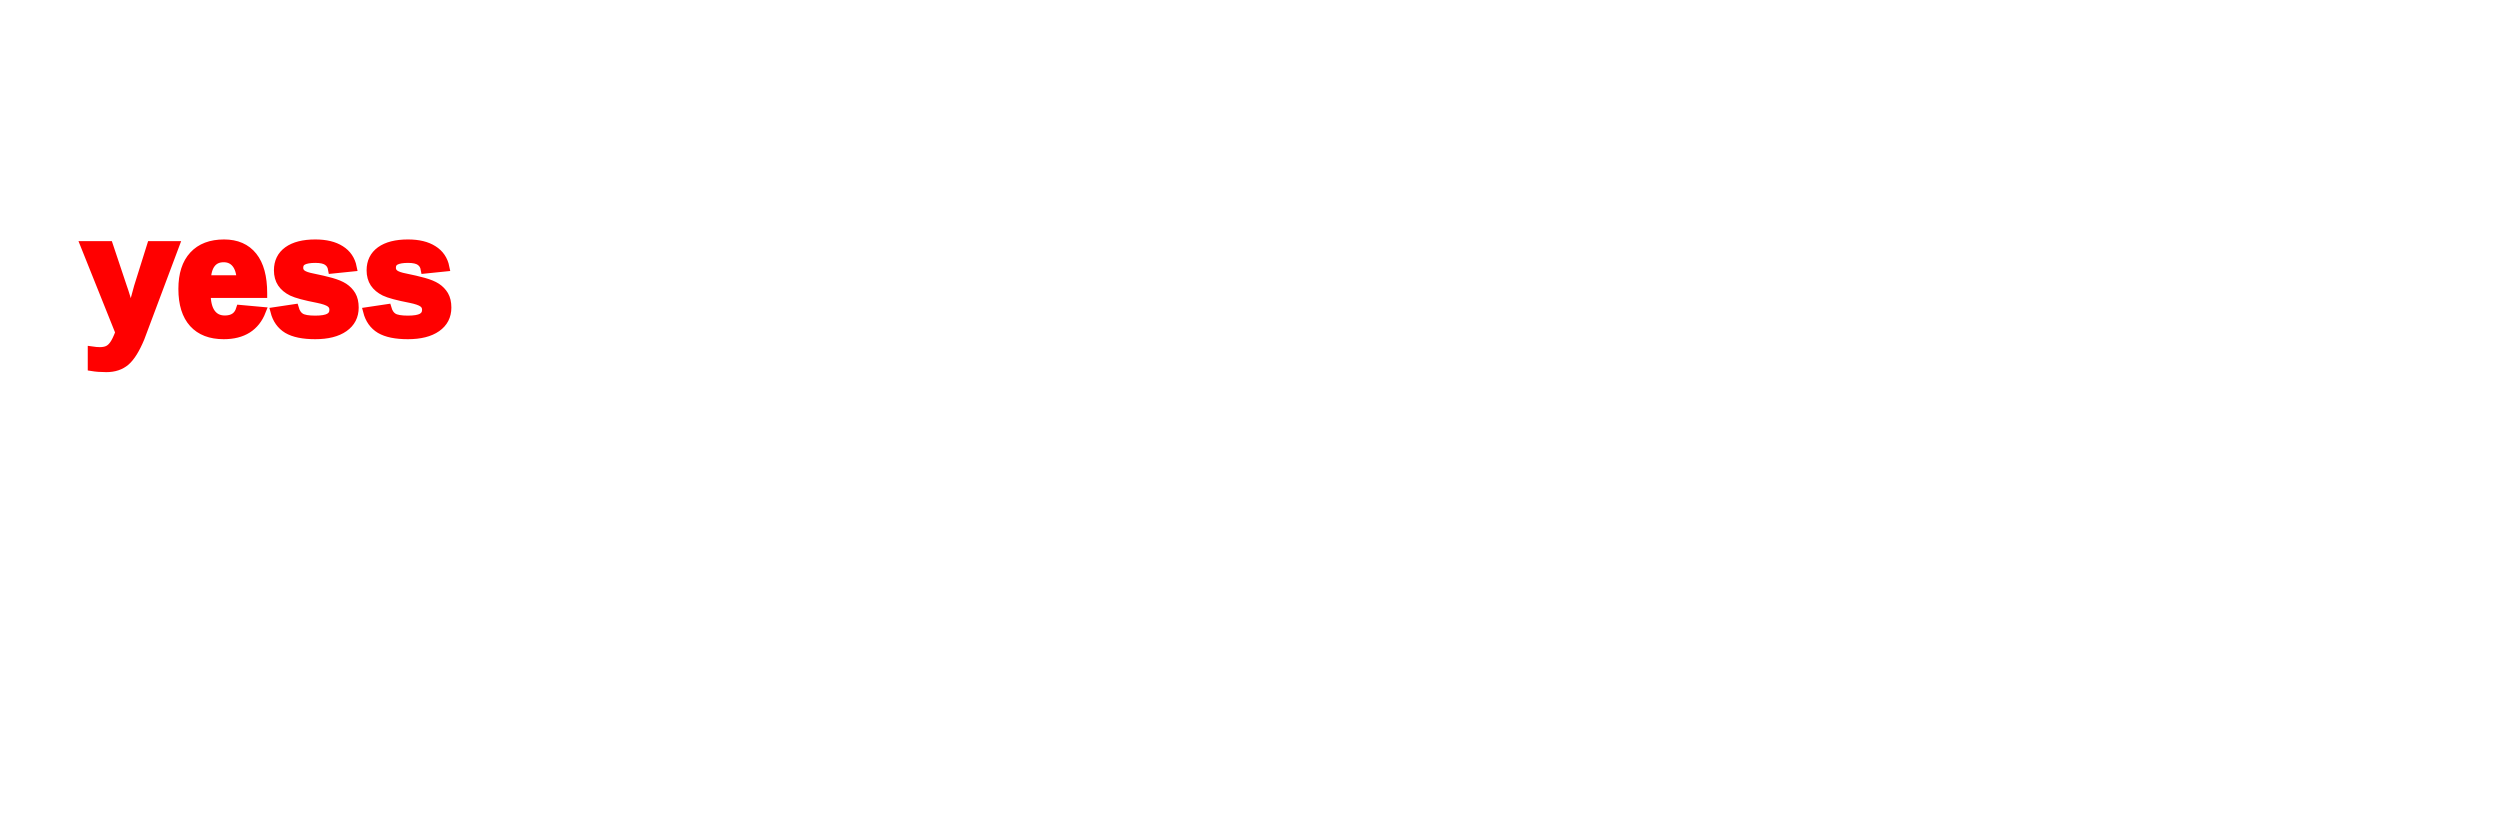
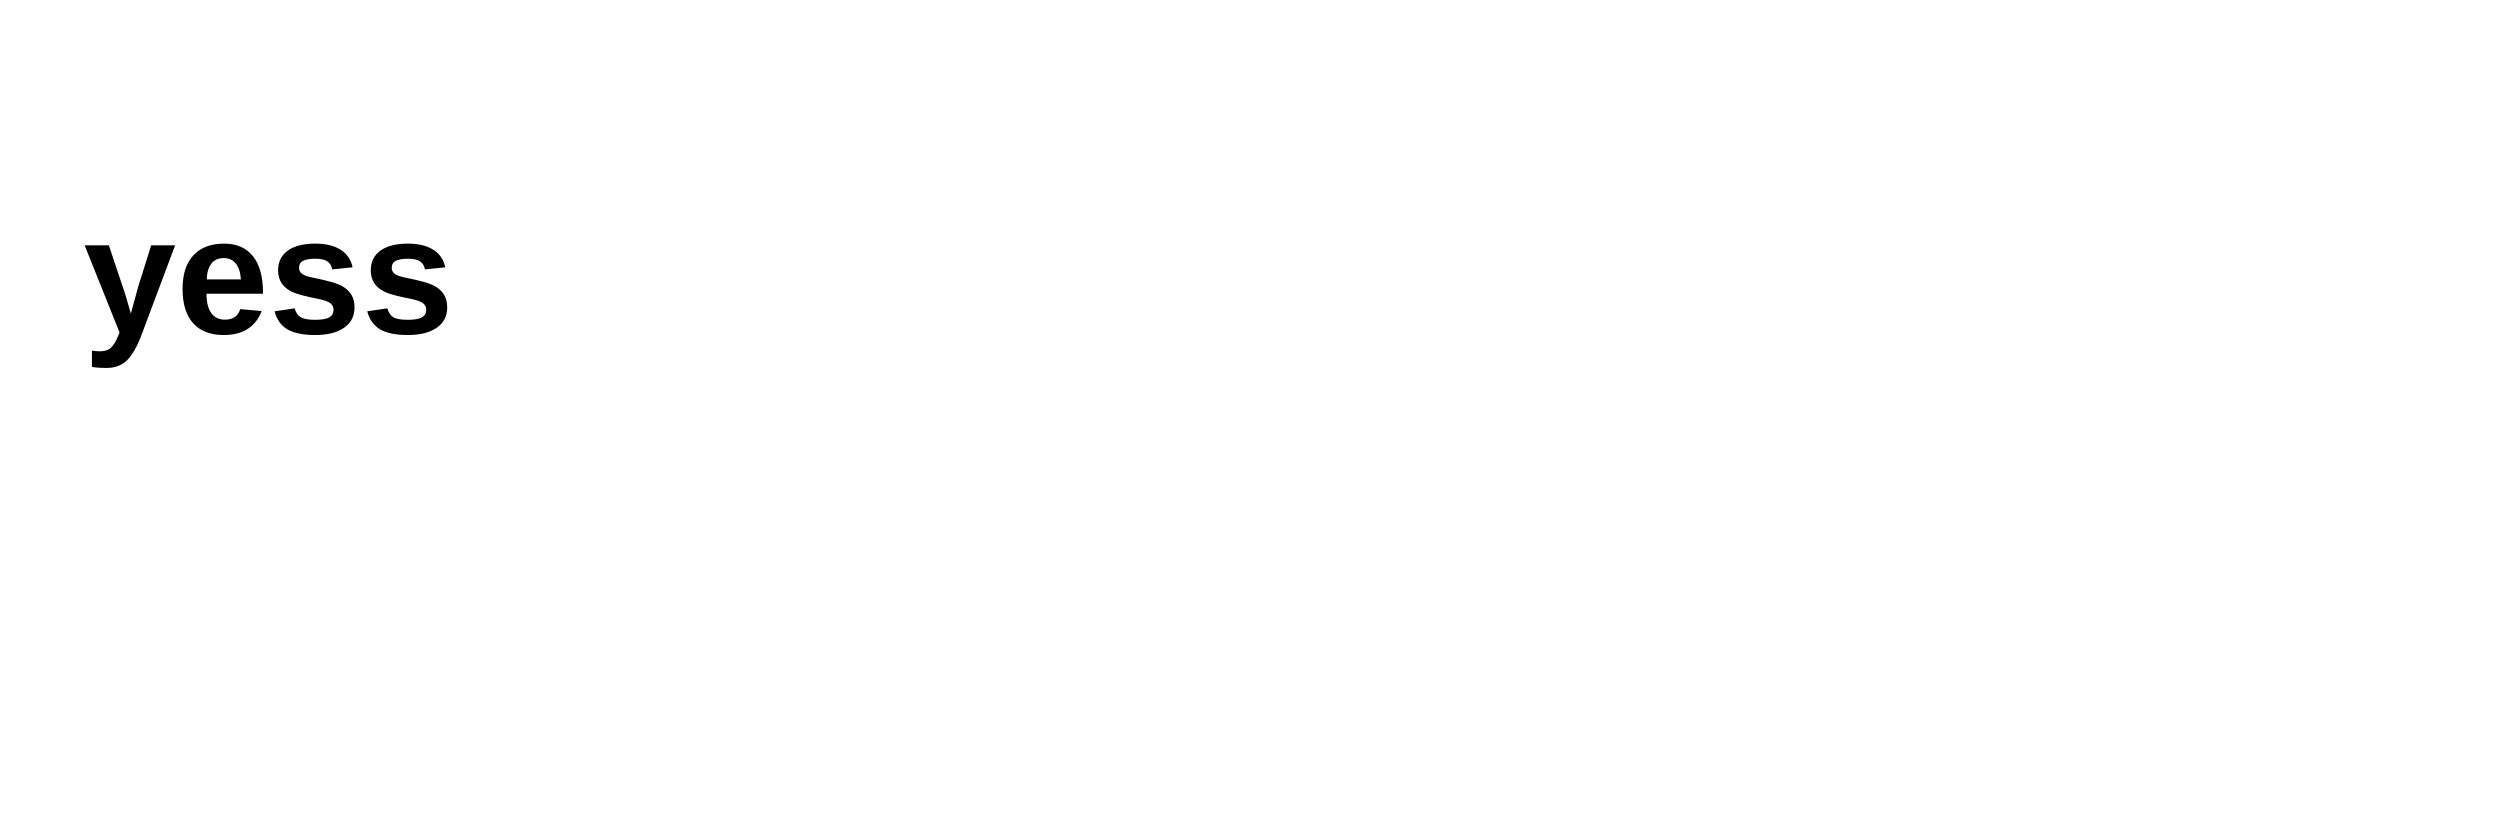
<svg xmlns="http://www.w3.org/2000/svg" width="300" height="100">
  <text x="10" y="40" font-family="Arial" font-size="20">
    <tspan id="browserName" font-weight="bold">yess</tspan>
  </text>
  <style>
-     tspan {
-       stroke: red;
-       fill: red;
+     @media (orientation: landscape) {
+       tspan {
+         stroke: red;
+         fill: red;
+       }
    }
  </style>
</svg>
